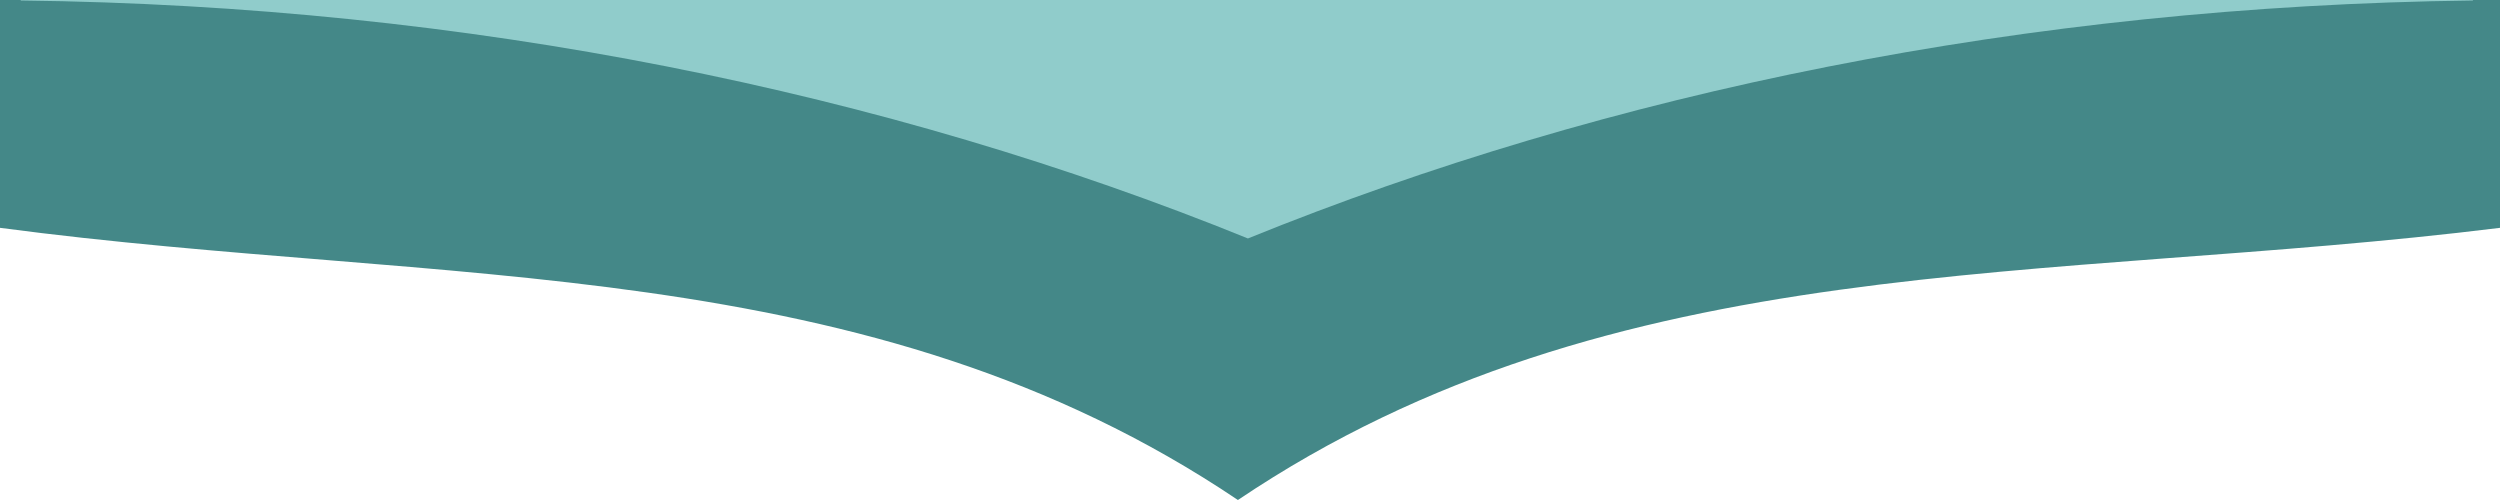
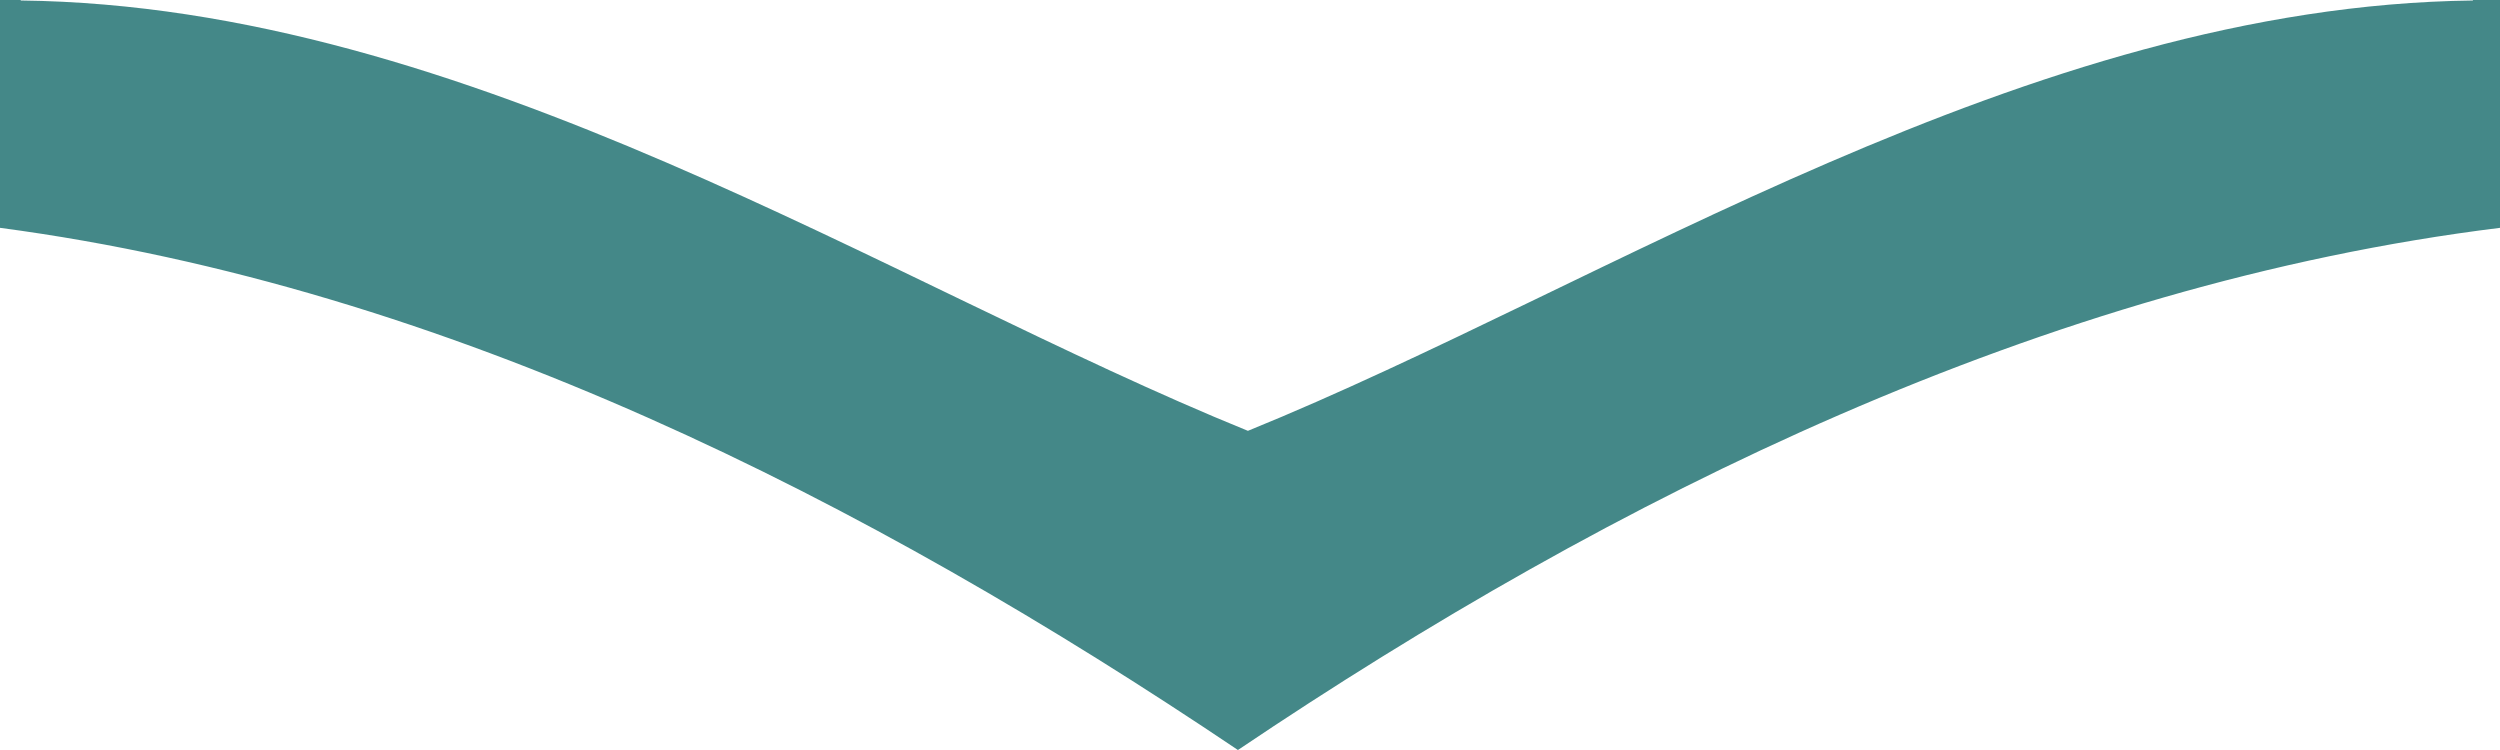
- <svg xmlns="http://www.w3.org/2000/svg" id="Layer_2" viewBox="0 0 60 12">
-   <g id="Layer_1-2">
-     <path d="M3.911,.018v-.018H0V5.468c10.737,1.426,20.804,.539,29.71,6.532,9.067-6.101,19.335-5.174,30.29-6.532V0h-4.559V.018" fill="#488" />
-     <path d="M59.349,.012v-.012H.498V.012c10.735,.124,20.782,2.191,29.452,5.711C38.605,2.209,48.633,.143,59.349,.012Z" fill="#90cccb" />
-   </g>
+ <svg xmlns="http://www.w3.org/2000/svg" id="Layer_2" viewBox="0 0 60 18">
+   <path d="M59.349,0V.012c-10.715,.131-20.744,6.813-29.399,10.328C21.28,6.82,11.233,.136,.498,.012v-.012h-.498V5.468c10.737,1.426,20.804,6.539,29.71,12.532,9.067-6.101,19.335-11.174,30.29-12.532V0h-.651Z" fill="#488" />
</svg>
